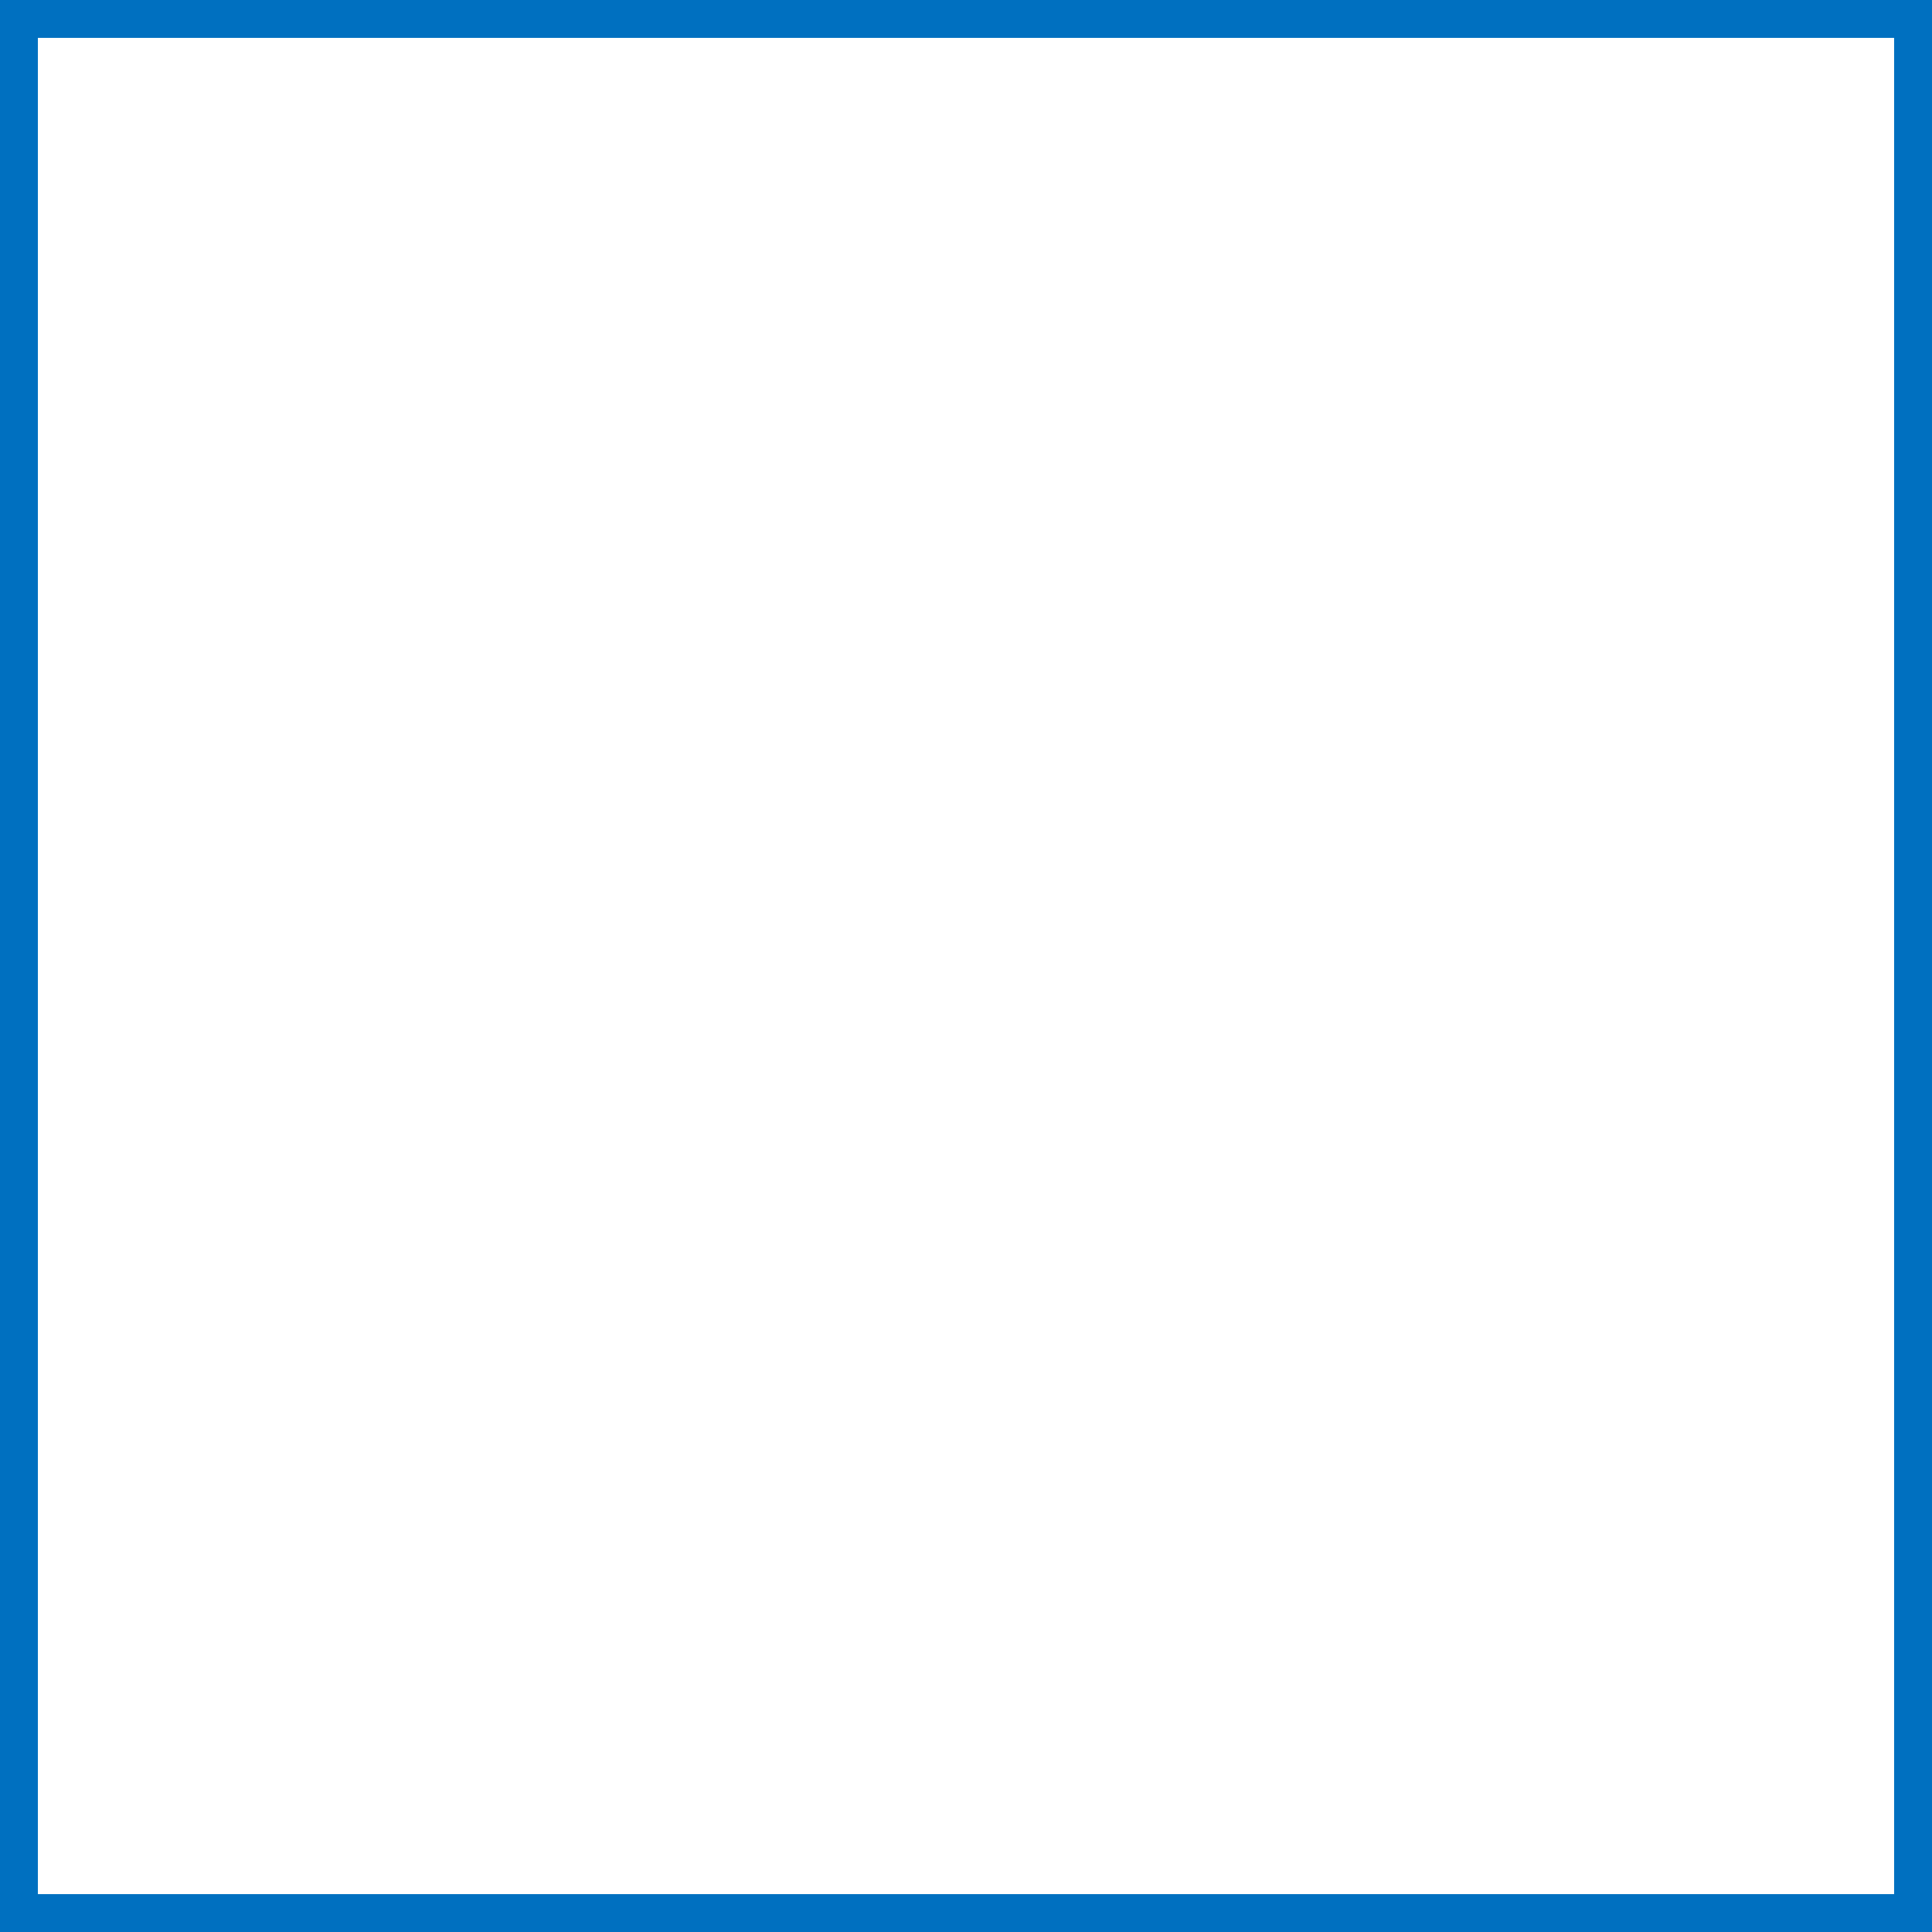
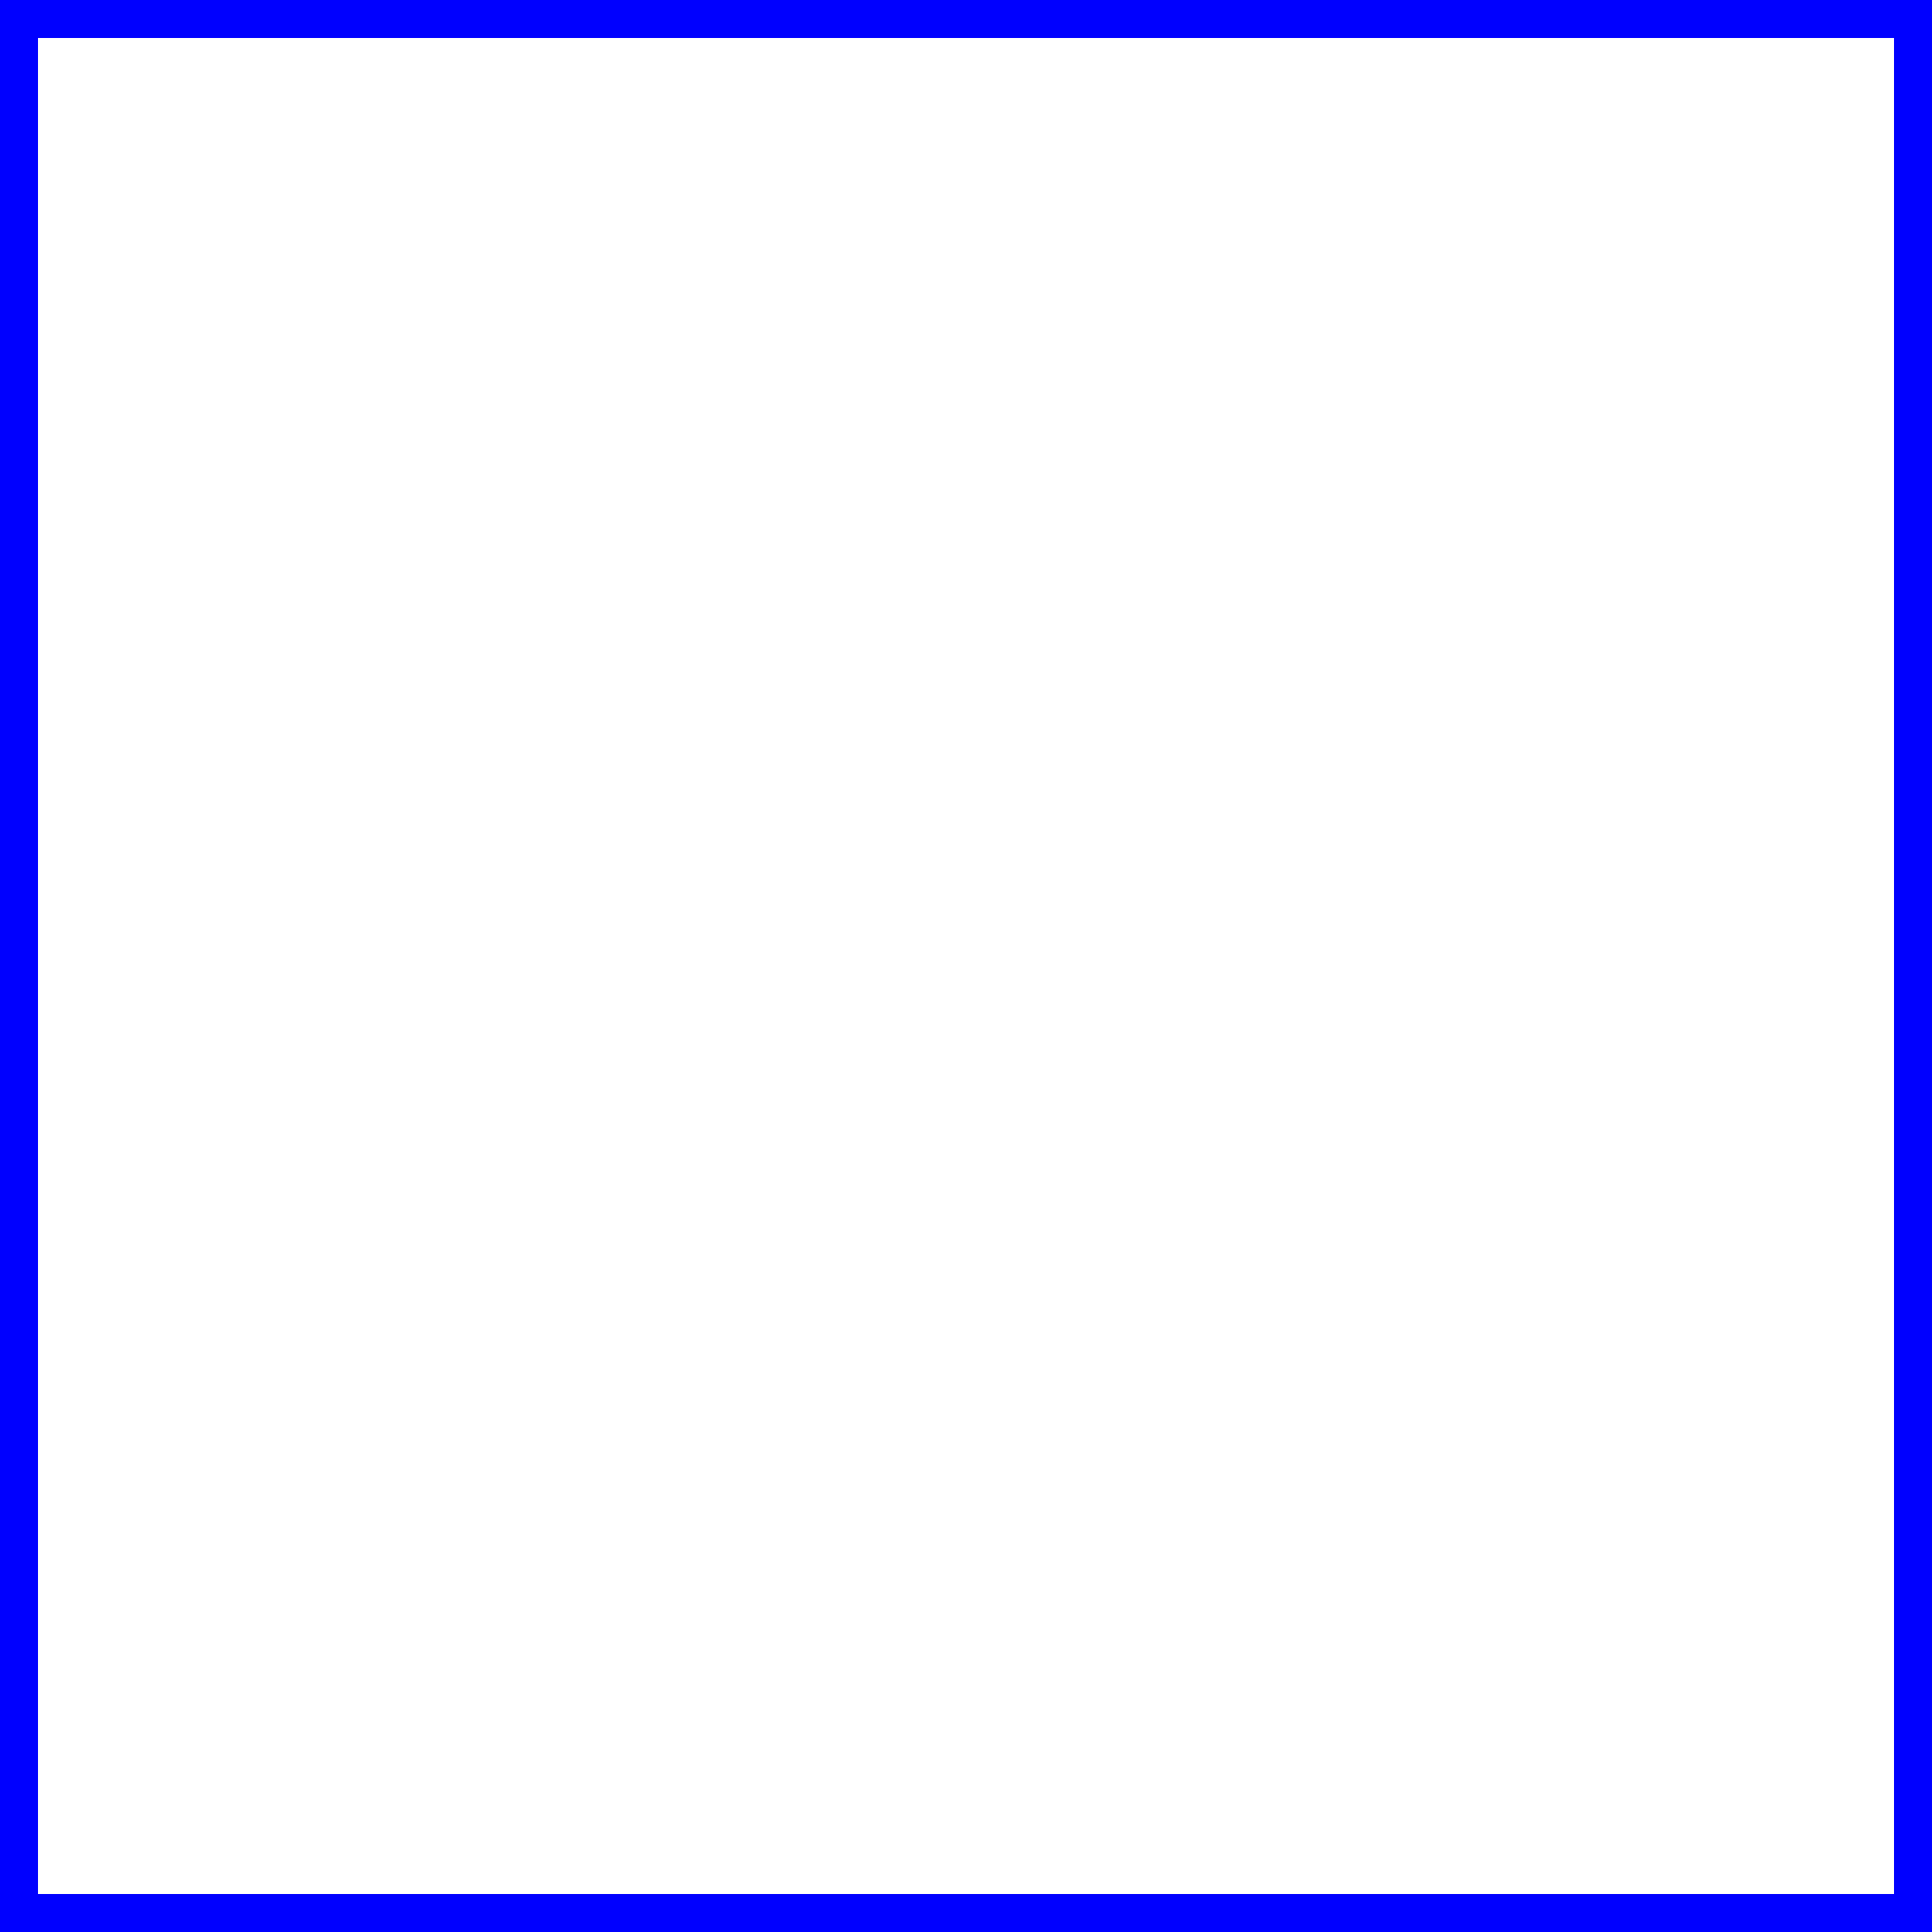
<svg xmlns="http://www.w3.org/2000/svg" width="102" height="102">
  <g>
    <rect x="0" y="0" width="102" height="102" id="canvas_background" fill="#fff" />
  </g>
  <g>
-     <rect fill="none" stroke-width="2" x="1" y="1" width="100" height="100" id="svg_3" stroke="#0070c0" />
+     <rect fill="none" stroke-width="2" x="1" y="1" width="100" height="100" id="svg_3" stroke="#0000FF" />
  </g>
</svg>
